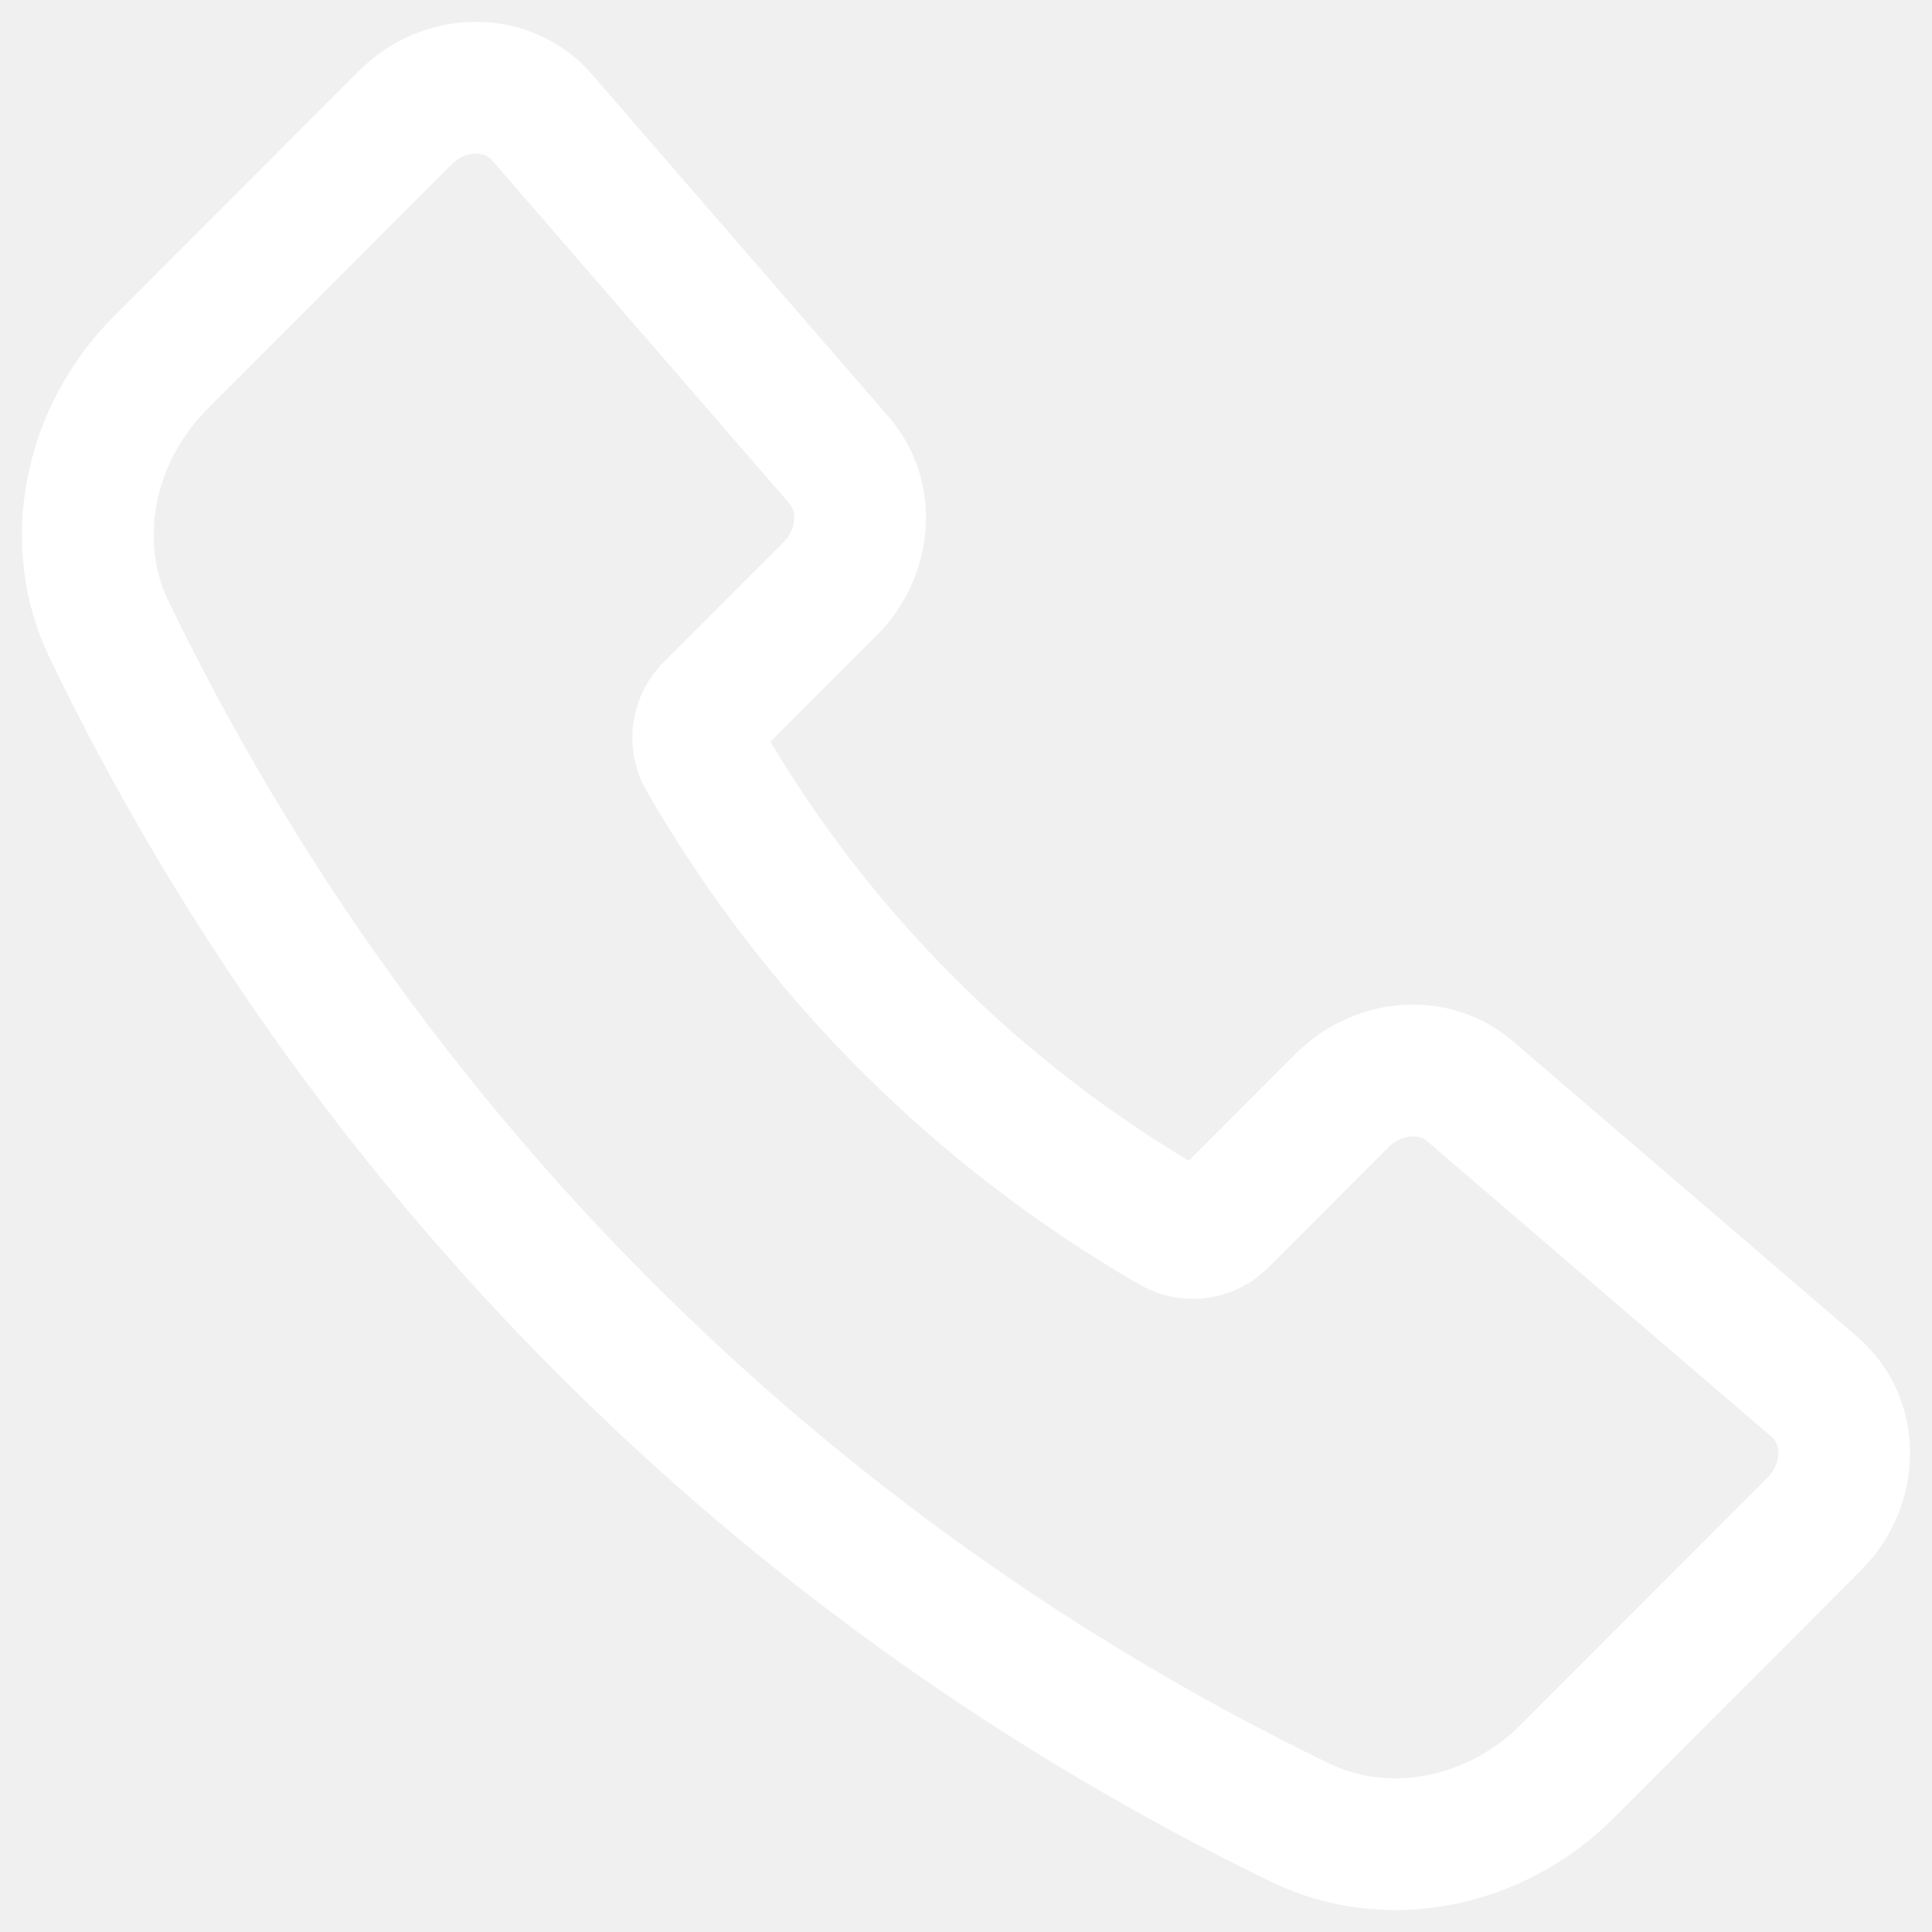
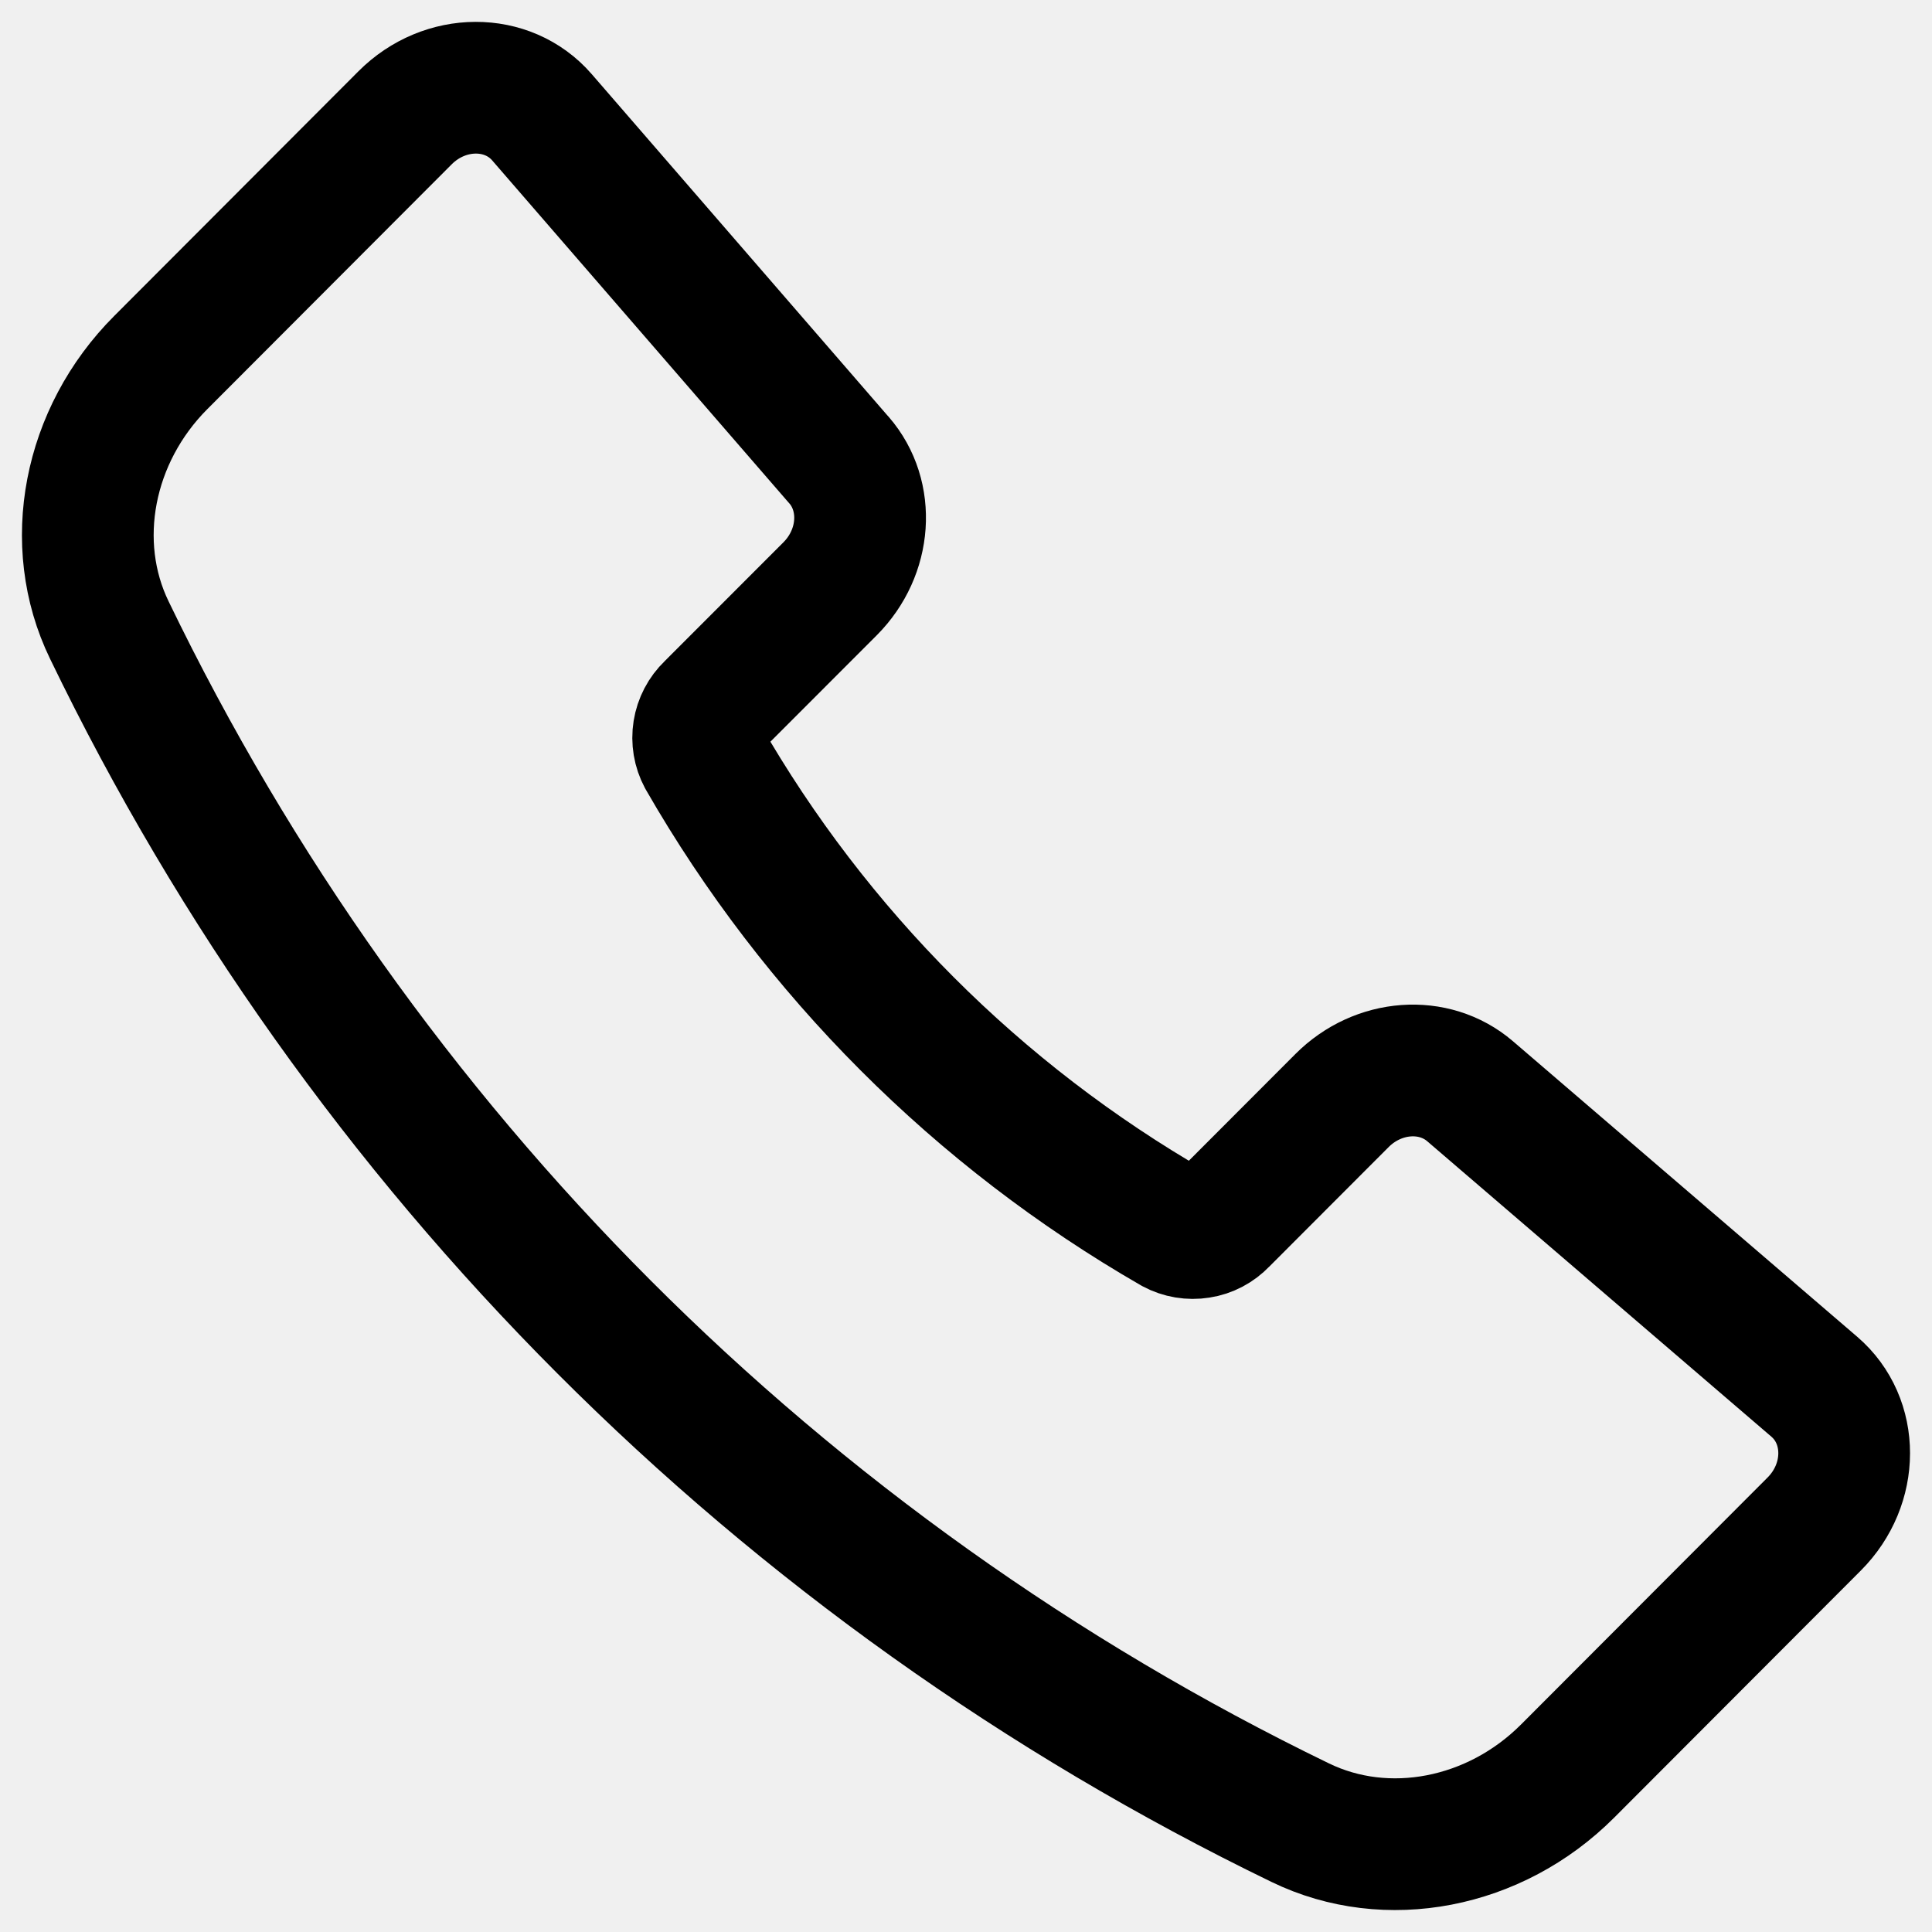
<svg xmlns="http://www.w3.org/2000/svg" width="22" height="22" viewBox="0 0 22 22" fill="none">
-   <path d="M9.554 5.24L6.171 1.335C5.781 0.885 5.066 0.887 4.613 1.341L1.831 4.128C1.003 4.957 0.766 6.188 1.245 7.175C4.107 13.1 8.885 17.885 14.806 20.755C15.792 21.234 17.022 20.997 17.85 20.168L20.658 17.355C21.113 16.9 21.114 16.181 20.66 15.791L16.74 12.426C16.33 12.074 15.693 12.12 15.282 12.532L13.918 13.898C13.848 13.971 13.757 14.02 13.657 14.035C13.557 14.051 13.454 14.034 13.365 13.986C11.136 12.702 9.286 10.85 8.005 8.619C7.957 8.53 7.94 8.427 7.956 8.327C7.972 8.227 8.02 8.135 8.093 8.065L9.453 6.704C9.865 6.29 9.91 5.65 9.554 5.239V5.24Z" stroke="white" stroke-width="1.5" stroke-linecap="round" stroke-linejoin="round" />
+   <path d="M9.554 5.24L6.171 1.335C5.781 0.885 5.066 0.887 4.613 1.341L1.831 4.128C1.003 4.957 0.766 6.188 1.245 7.175C4.107 13.1 8.885 17.885 14.806 20.755C15.792 21.234 17.022 20.997 17.85 20.168L20.658 17.355C21.113 16.9 21.114 16.181 20.66 15.791L16.74 12.426C16.33 12.074 15.693 12.12 15.282 12.532L13.918 13.898C13.848 13.971 13.757 14.02 13.657 14.035C13.557 14.051 13.454 14.034 13.365 13.986C11.136 12.702 9.286 10.85 8.005 8.619C7.957 8.53 7.94 8.427 7.956 8.327C7.972 8.227 8.02 8.135 8.093 8.065L9.453 6.704C9.865 6.29 9.91 5.65 9.554 5.239V5.24Z" stroke="black" stroke-width="1.5" stroke-linecap="round" stroke-linejoin="round" />
</svg>
